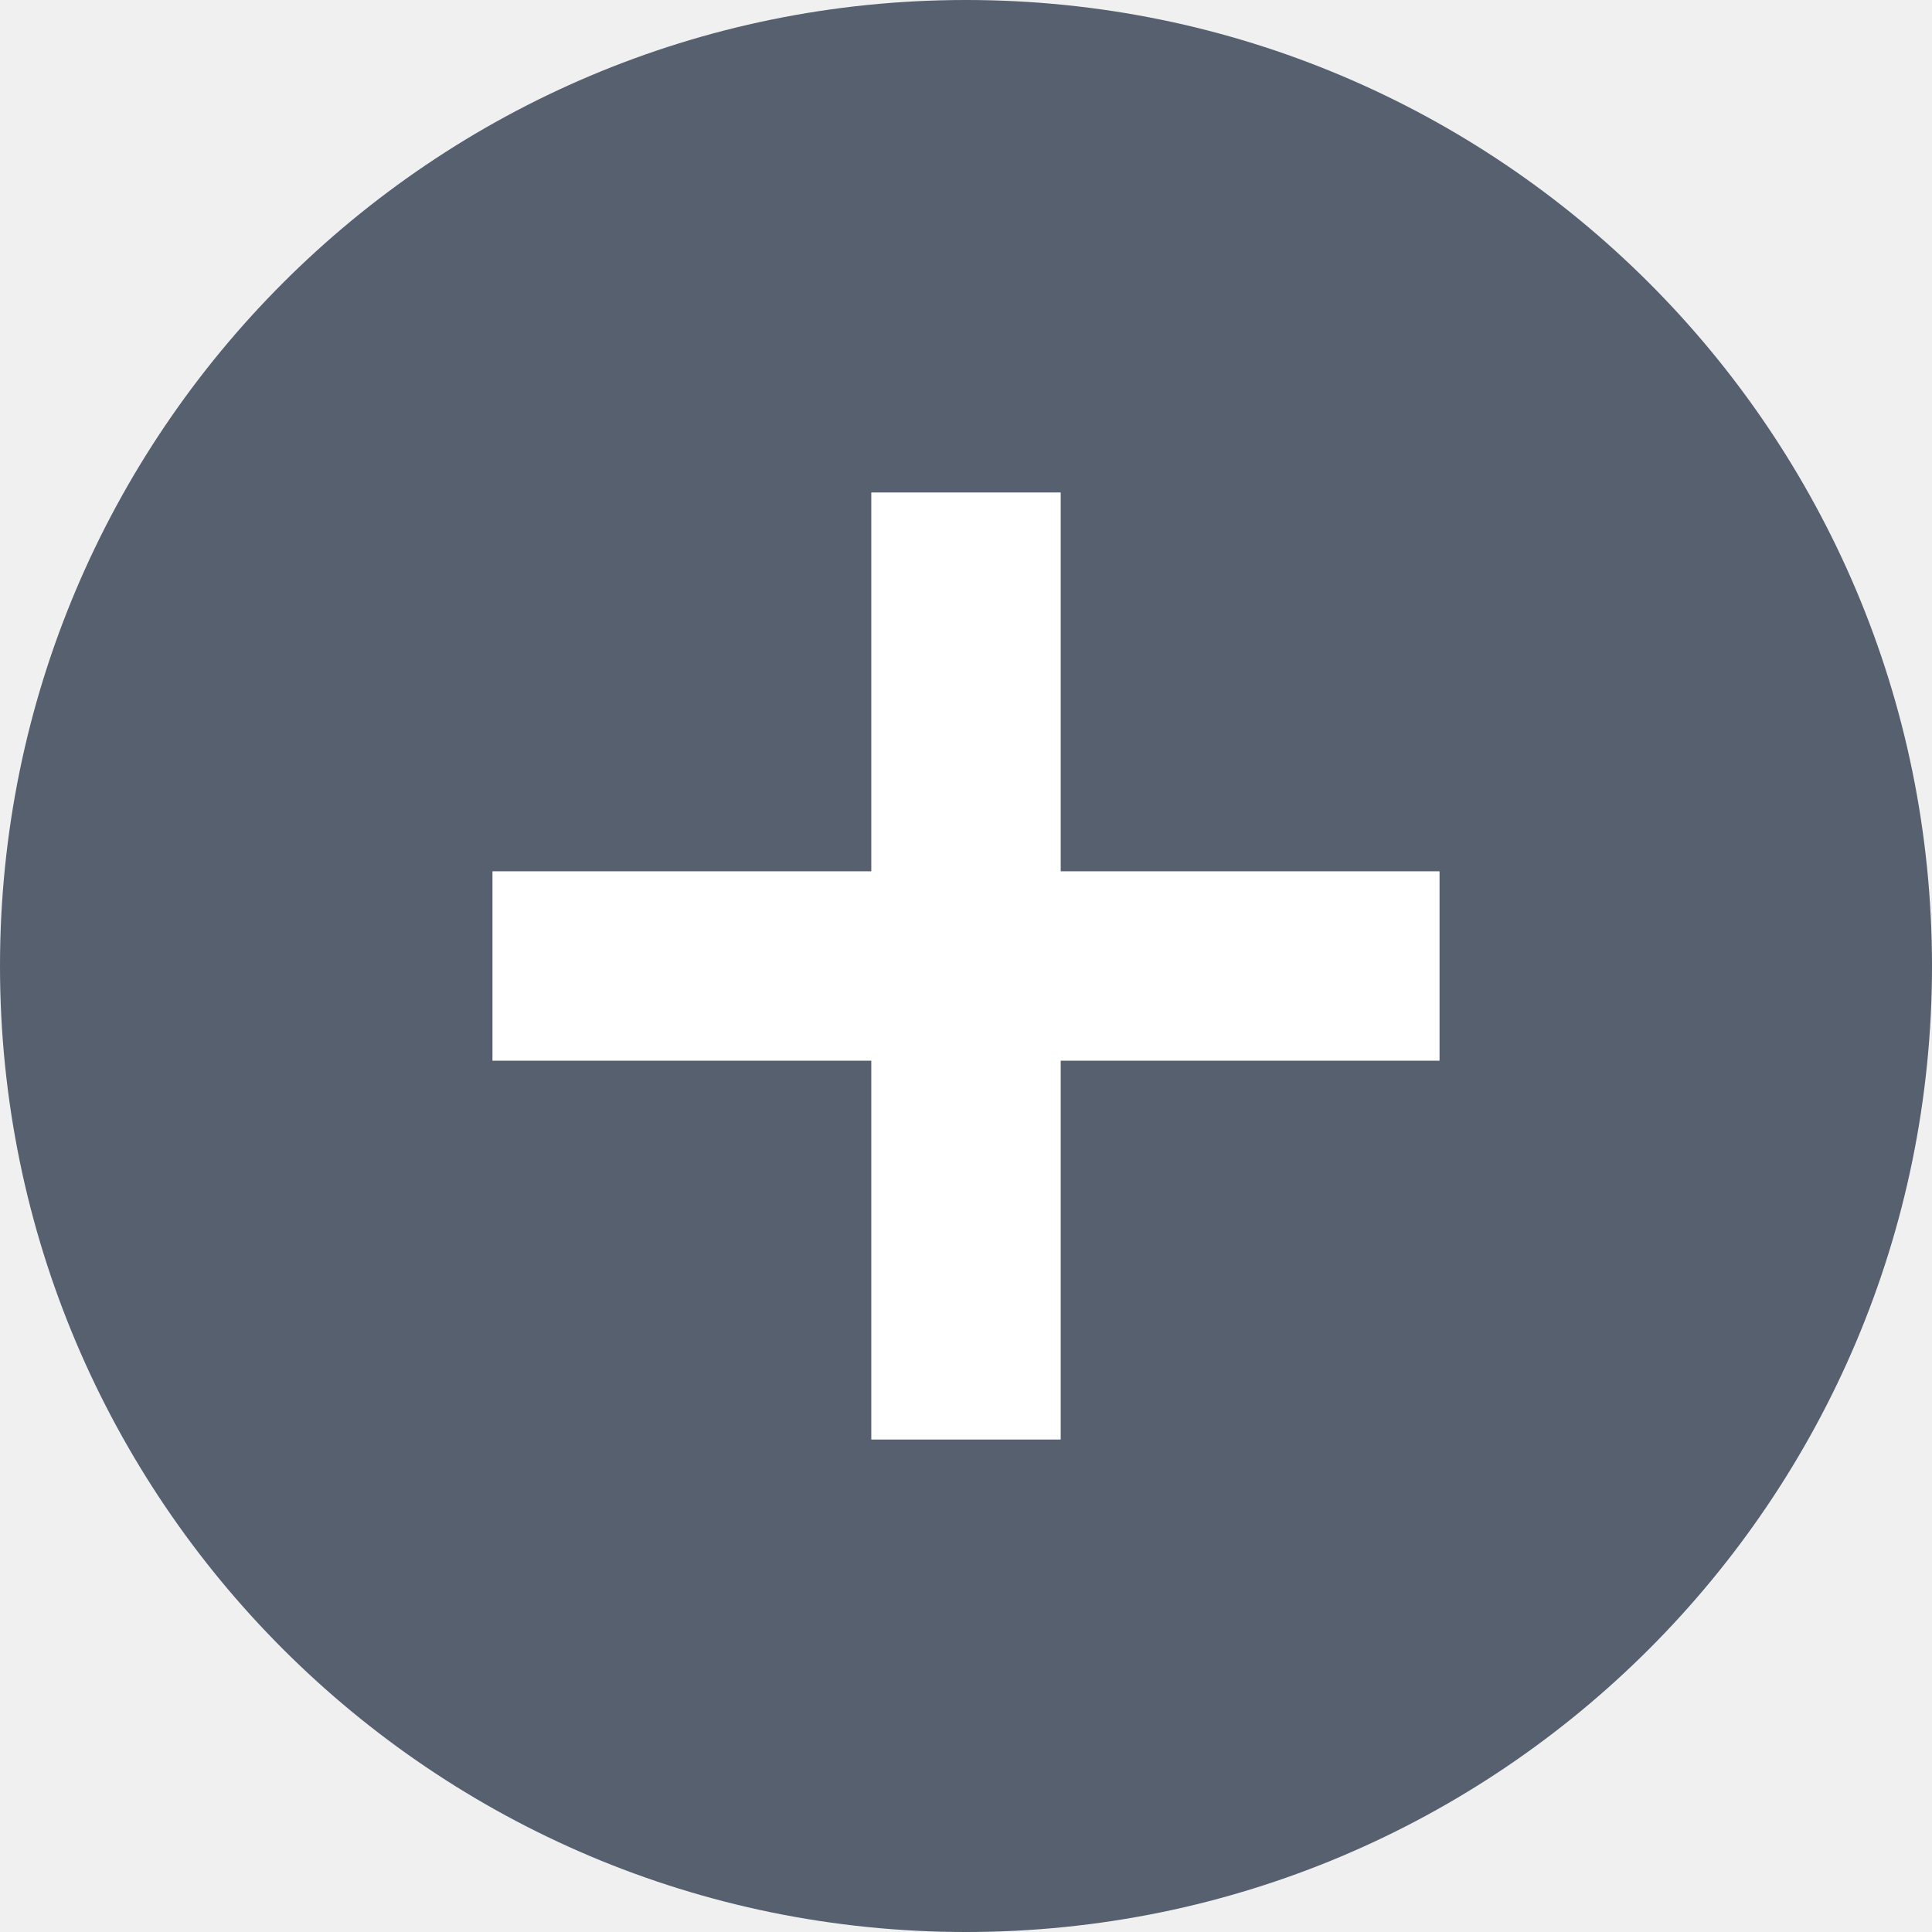
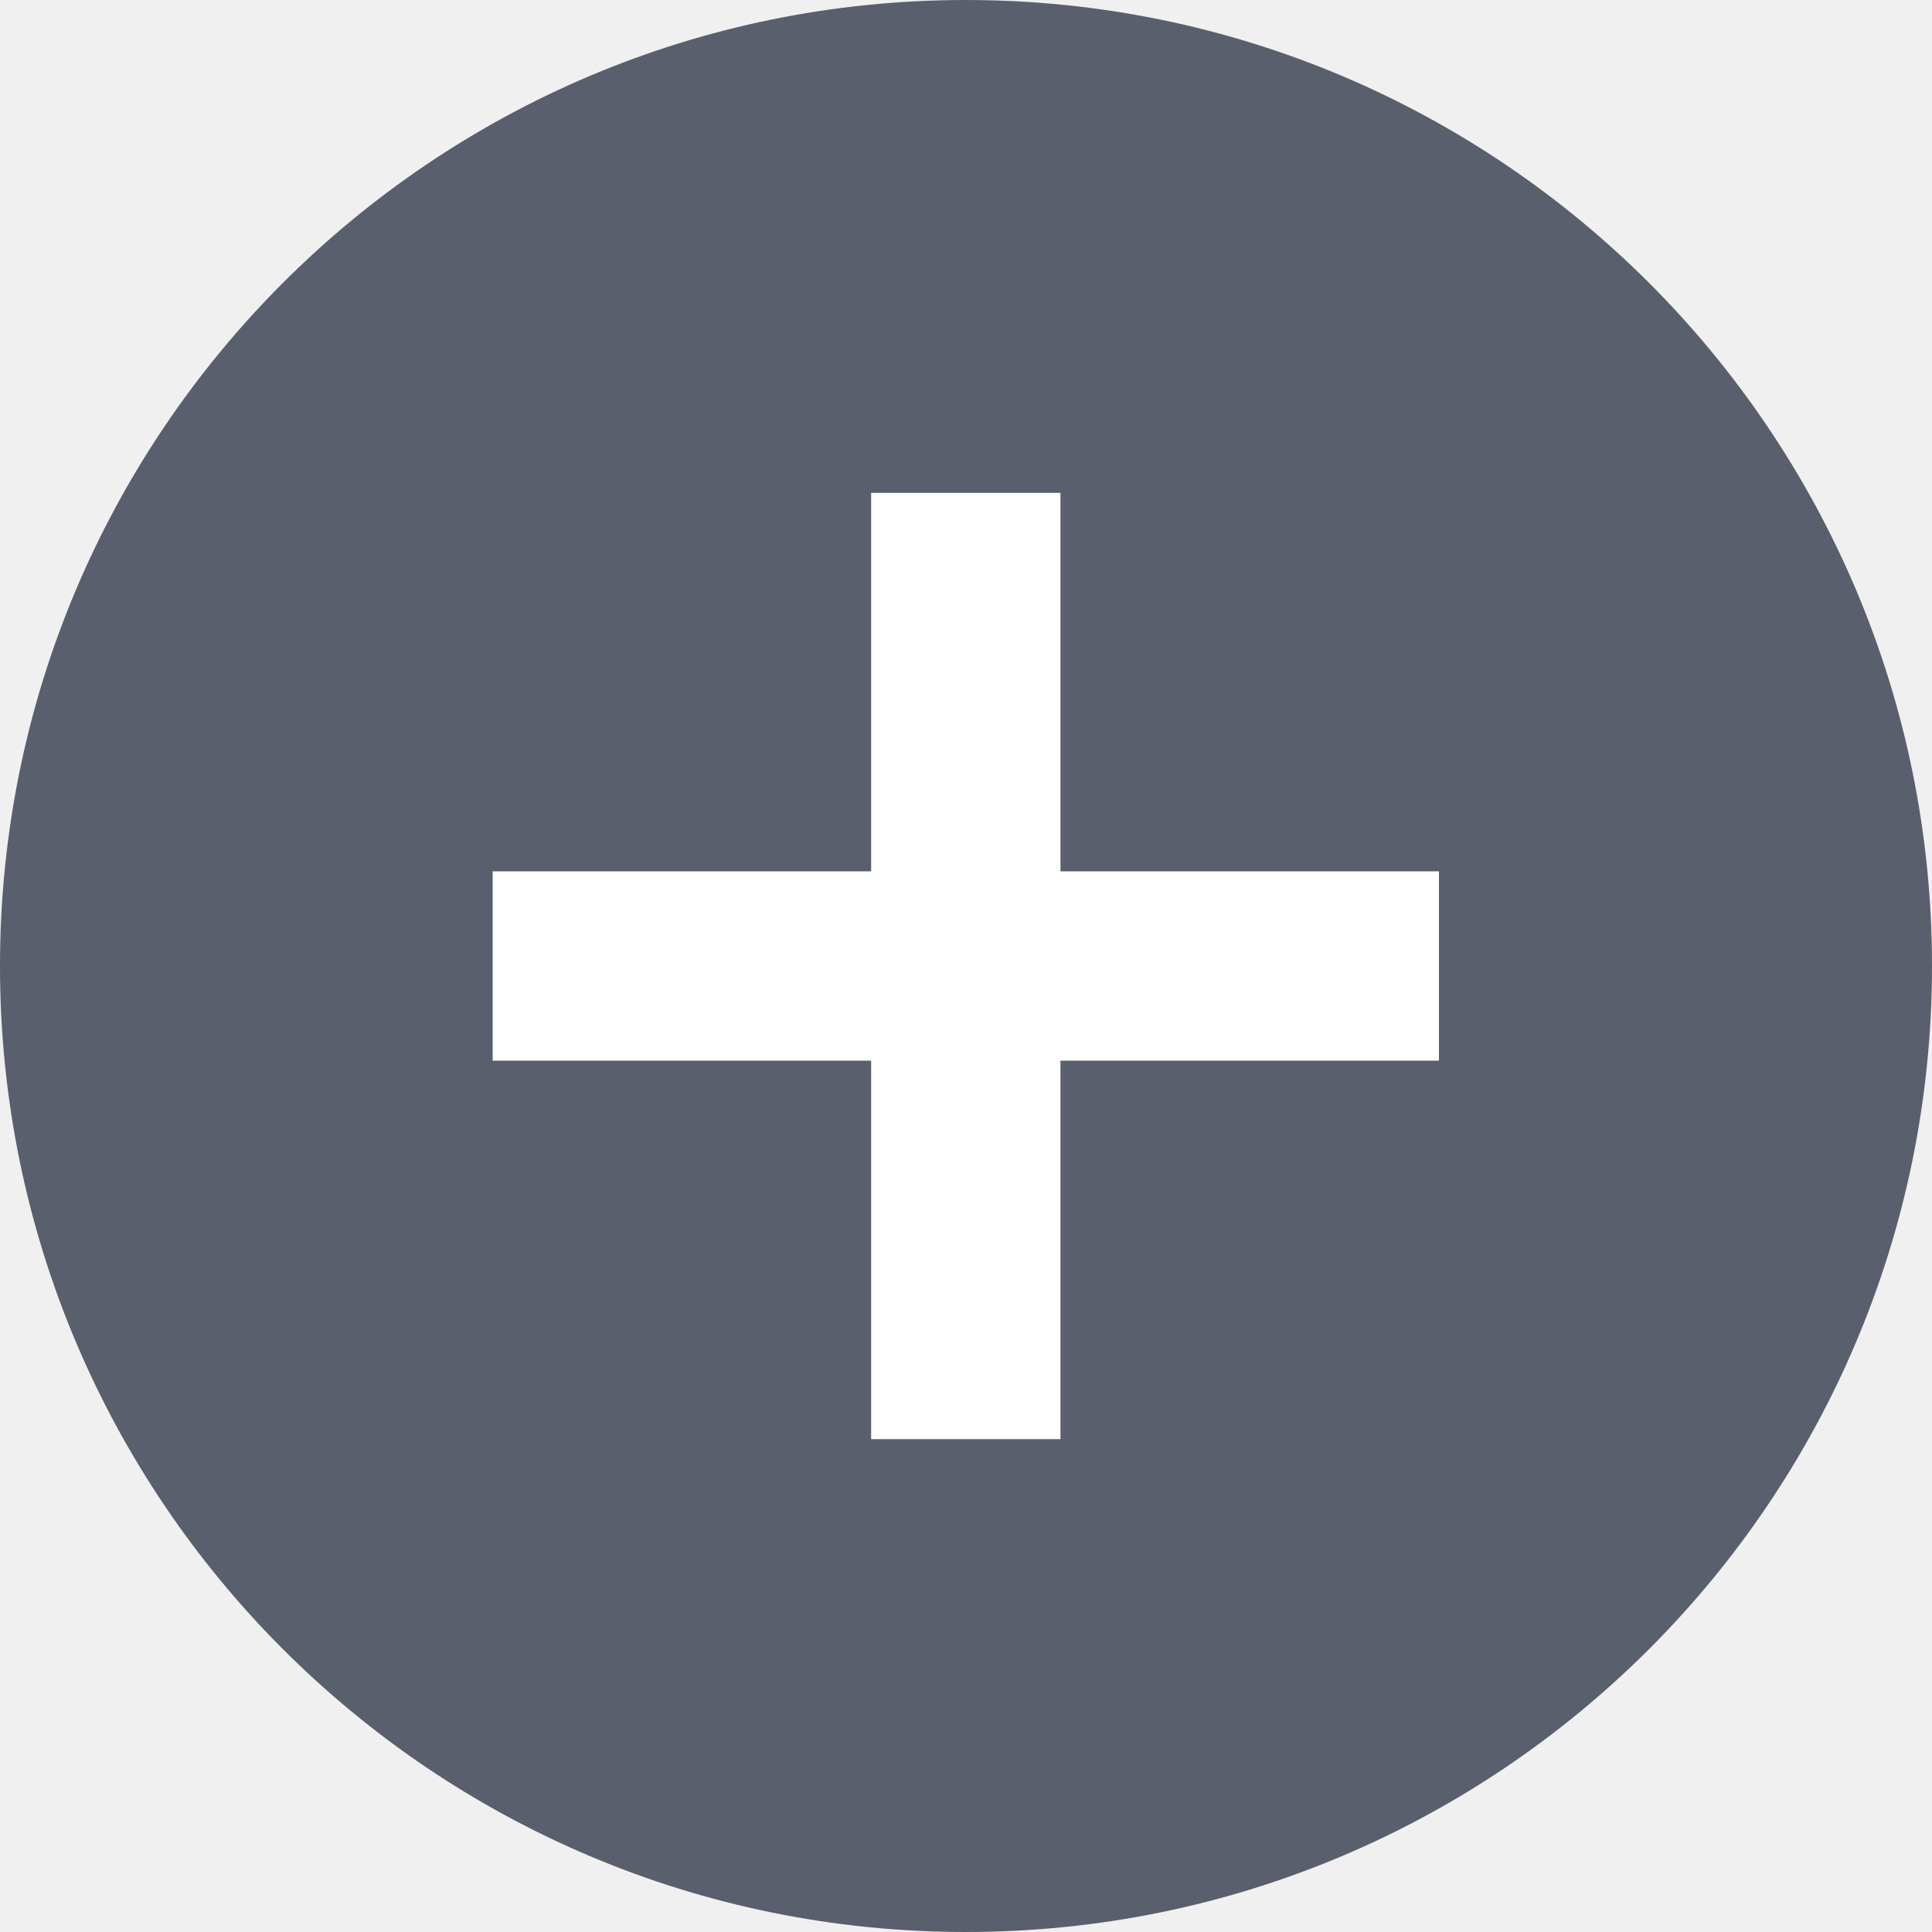
- <svg xmlns="http://www.w3.org/2000/svg" version="1.1" id="Слой_1" x="0px" y="0px" viewBox="0 0 10.2 10.2" style="enable-background:new 0 0 10.2 10.2;" xml:space="preserve">
-   <style type="text/css">
- 	.st0{fill:#56606E;}
- 	.st1{fill:#FFFFFF;}
- </style>
-   <circle class="st0" cx="5.1" cy="5.1" r="5.1" />
-   <polygon class="st1" points="7.6,4.6 5.6,4.6 5.6,2.6 4.6,2.6 4.6,4.6 2.6,4.6 2.6,5.6 4.6,5.6 4.6,7.6 5.6,7.6 5.6,5.6 7.6,5.6 " />
+ <svg xmlns="http://www.w3.org/2000/svg" version="1.1" id="Слой_1" x="0px" y="0px" width="10px" height="10px" viewBox="0 0 10 10" enable-background="new 0 0 10 10" xml:space="preserve">
+   <path fill="#595F6C" d="M0,5c0-2.762,2.238-5,4.999-5C7.762,0,10,2.238,10,5" />
+   <path fill="#595F6C" d="M10,5c0,2.762-2.238,5-5.001,5C2.238,10,0,7.762,0,5" />
+   <polygon fill="#FFFFFF" points="7.448,4.51 5.489,4.51 5.489,2.551 4.509,2.551   4.509,4.51 2.55,4.51 2.55,5.49 4.509,5.49 4.509,7.449 5.489,7.449   5.489,5.49 7.448,5.49 " />
</svg>
